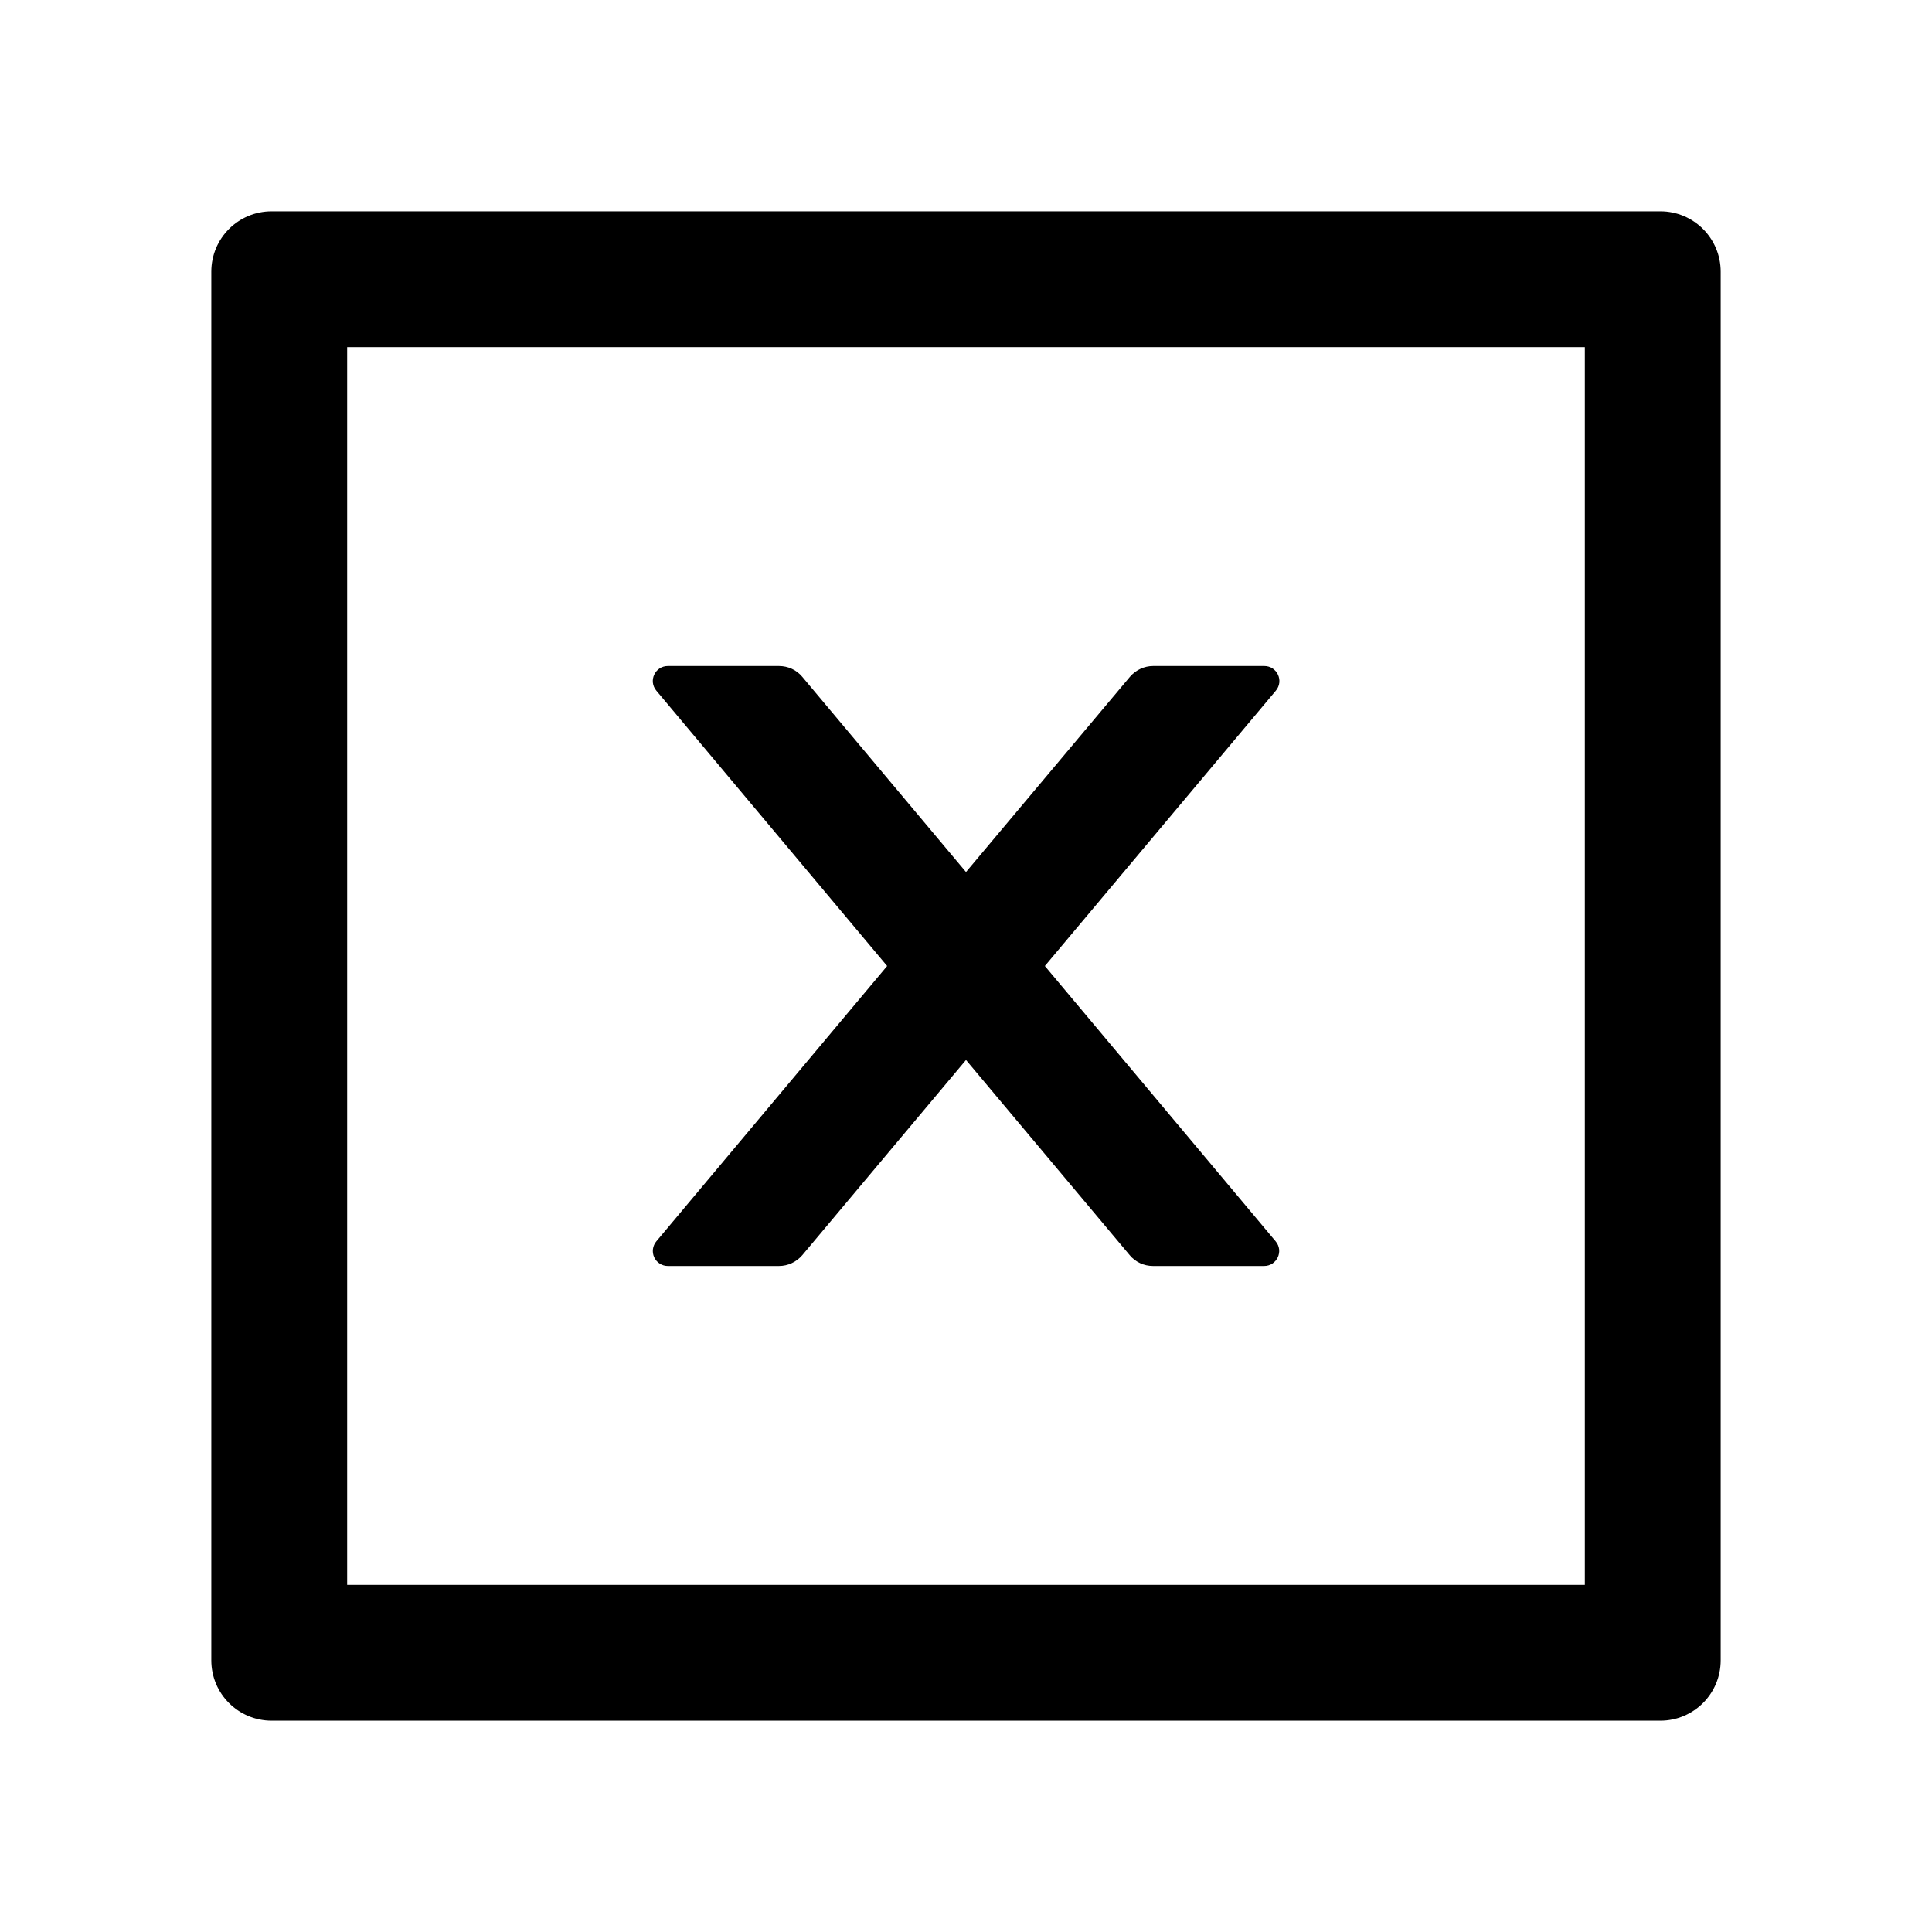
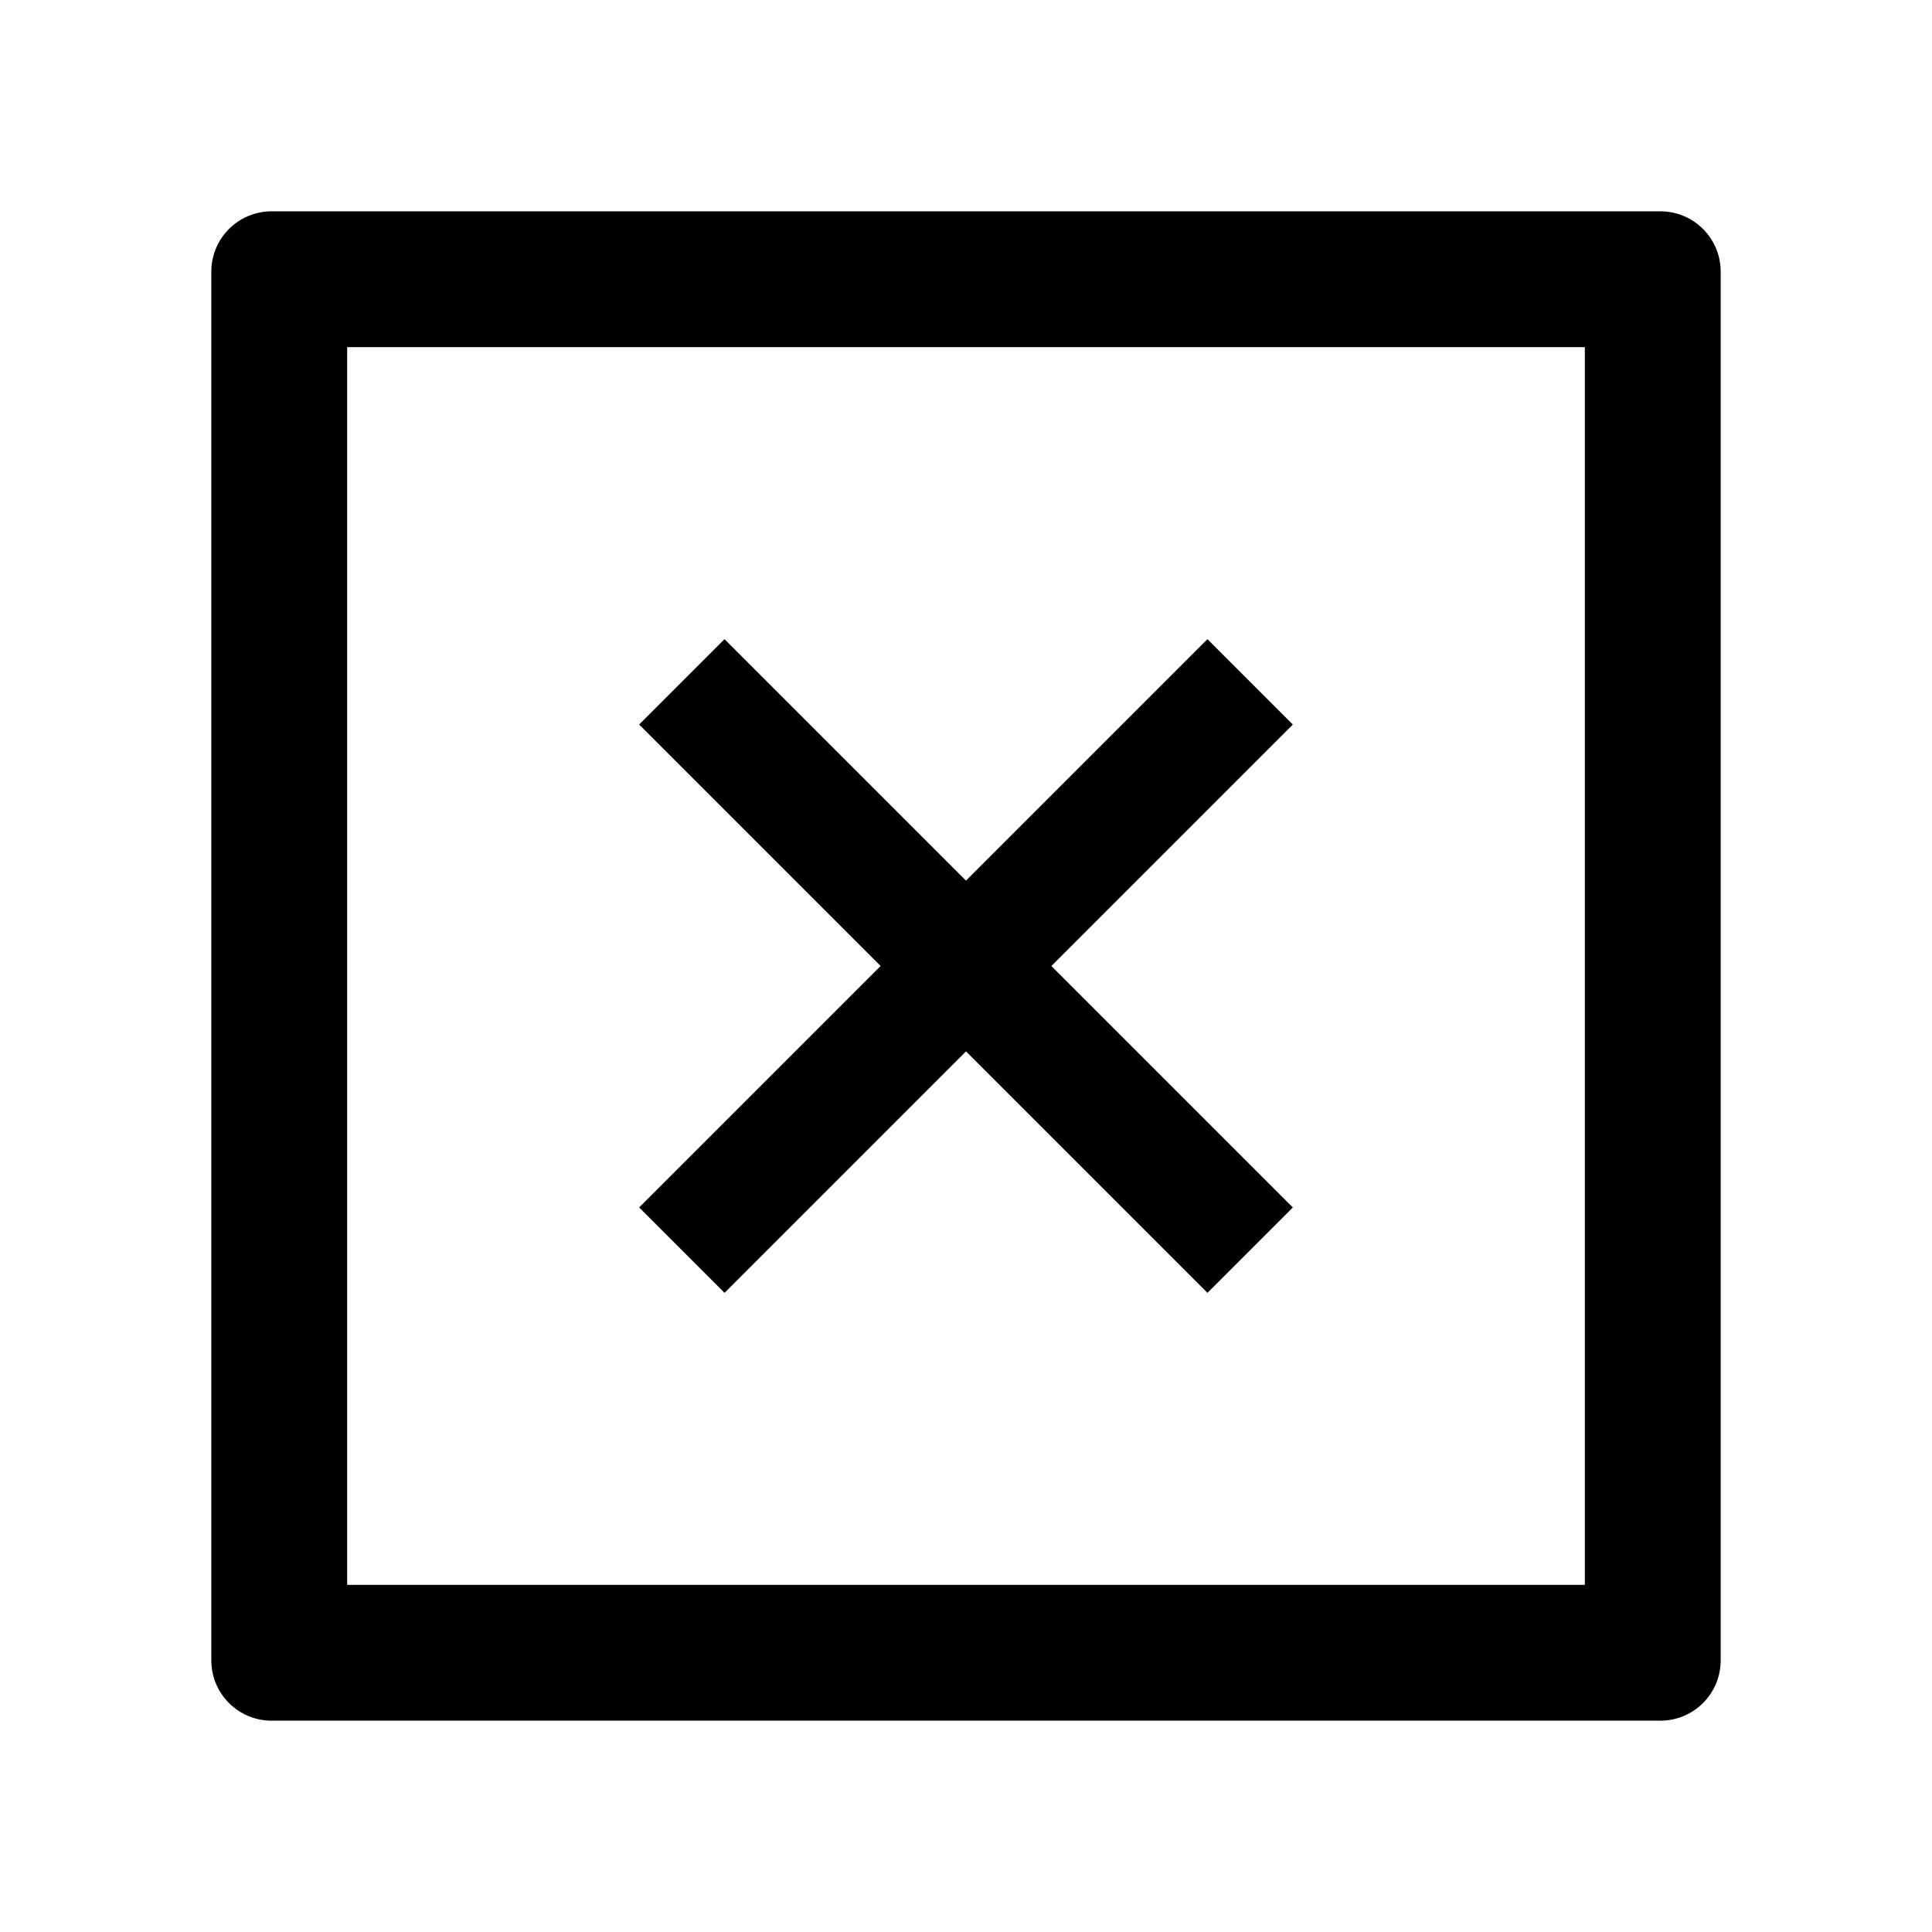
- <svg xmlns="http://www.w3.org/2000/svg" class="icon" viewBox="0 0 1024 1024">
-   <path d="M354 671h58.9c4.7 0 9.2-2.1 12.3-5.7L512 561.8l86.8 103.5c3 3.6 7.5 5.7 12.3 5.7H670c6.8 0 10.5-7.9 6.1-13.1L553.8 512l122.4-145.9c4.4-5.2.7-13.1-6.1-13.1h-58.9c-4.7 0-9.2 2.1-12.3 5.7L512 462.2l-86.8-103.5c-3-3.6-7.5-5.7-12.3-5.7H354c-6.8 0-10.5 7.9-6.1 13.1L470.2 512 347.9 657.9A7.95 7.95 0 0 0 354 671z" />
-   <path d="M880 112H144c-17.7 0-32 14.3-32 32v736c0 17.7 14.3 32 32 32h736c17.7 0 32-14.3 32-32V144c0-17.7-14.3-32-32-32zm-40 728H184V184h656v656z" />
+ <svg xmlns="http://www.w3.org/2000/svg" viewBox="0 0 1024 1024" fill="currentColor" fill-rule="evenodd">
+   <path d="M880 112c17.7 0 32 14.3 32 32v736c0 17.7-14.3 32-32 32H144c-17.7 0-32-14.3-32-32V144c0-17.7 14.3-32 32-32Zm-40 72H184v656h656V184ZM640.013 338.826c.023.007.042.018.083.059l45.02 45.019c.04.04.05.06.058.083a.118.118 0 0 1 0 .07c-.007.022-.018.041-.059.082L557.254 512l127.861 127.862a.268.268 0 0 1 .05.06l.009.023a.118.118 0 0 1 0 .07c-.007.022-.018.041-.059.082l-45.019 45.02c-.04.04-.06.05-.083.058a.118.118 0 0 1-.07 0c-.022-.007-.041-.018-.082-.059L512 557.254 384.14 685.115c-.042.041-.06.052-.084.059a.118.118 0 0 1-.07 0c-.022-.007-.041-.018-.082-.059l-45.02-45.019c-.04-.04-.05-.06-.058-.083a.118.118 0 0 1 0-.07c.007-.022.018-.041.059-.082L466.745 512l-127.86-127.86a.268.268 0 0 1-.05-.061l-.009-.023a.118.118 0 0 1 0-.07c.007-.022.018-.041.059-.082l45.019-45.02c.04-.04.06-.05.083-.058a.118.118 0 0 1 .07 0c.022.007.041.018.082.059L512 466.745l127.862-127.86c.04-.041.06-.052.083-.059a.118.118 0 0 1 .07 0Z" />
</svg>
